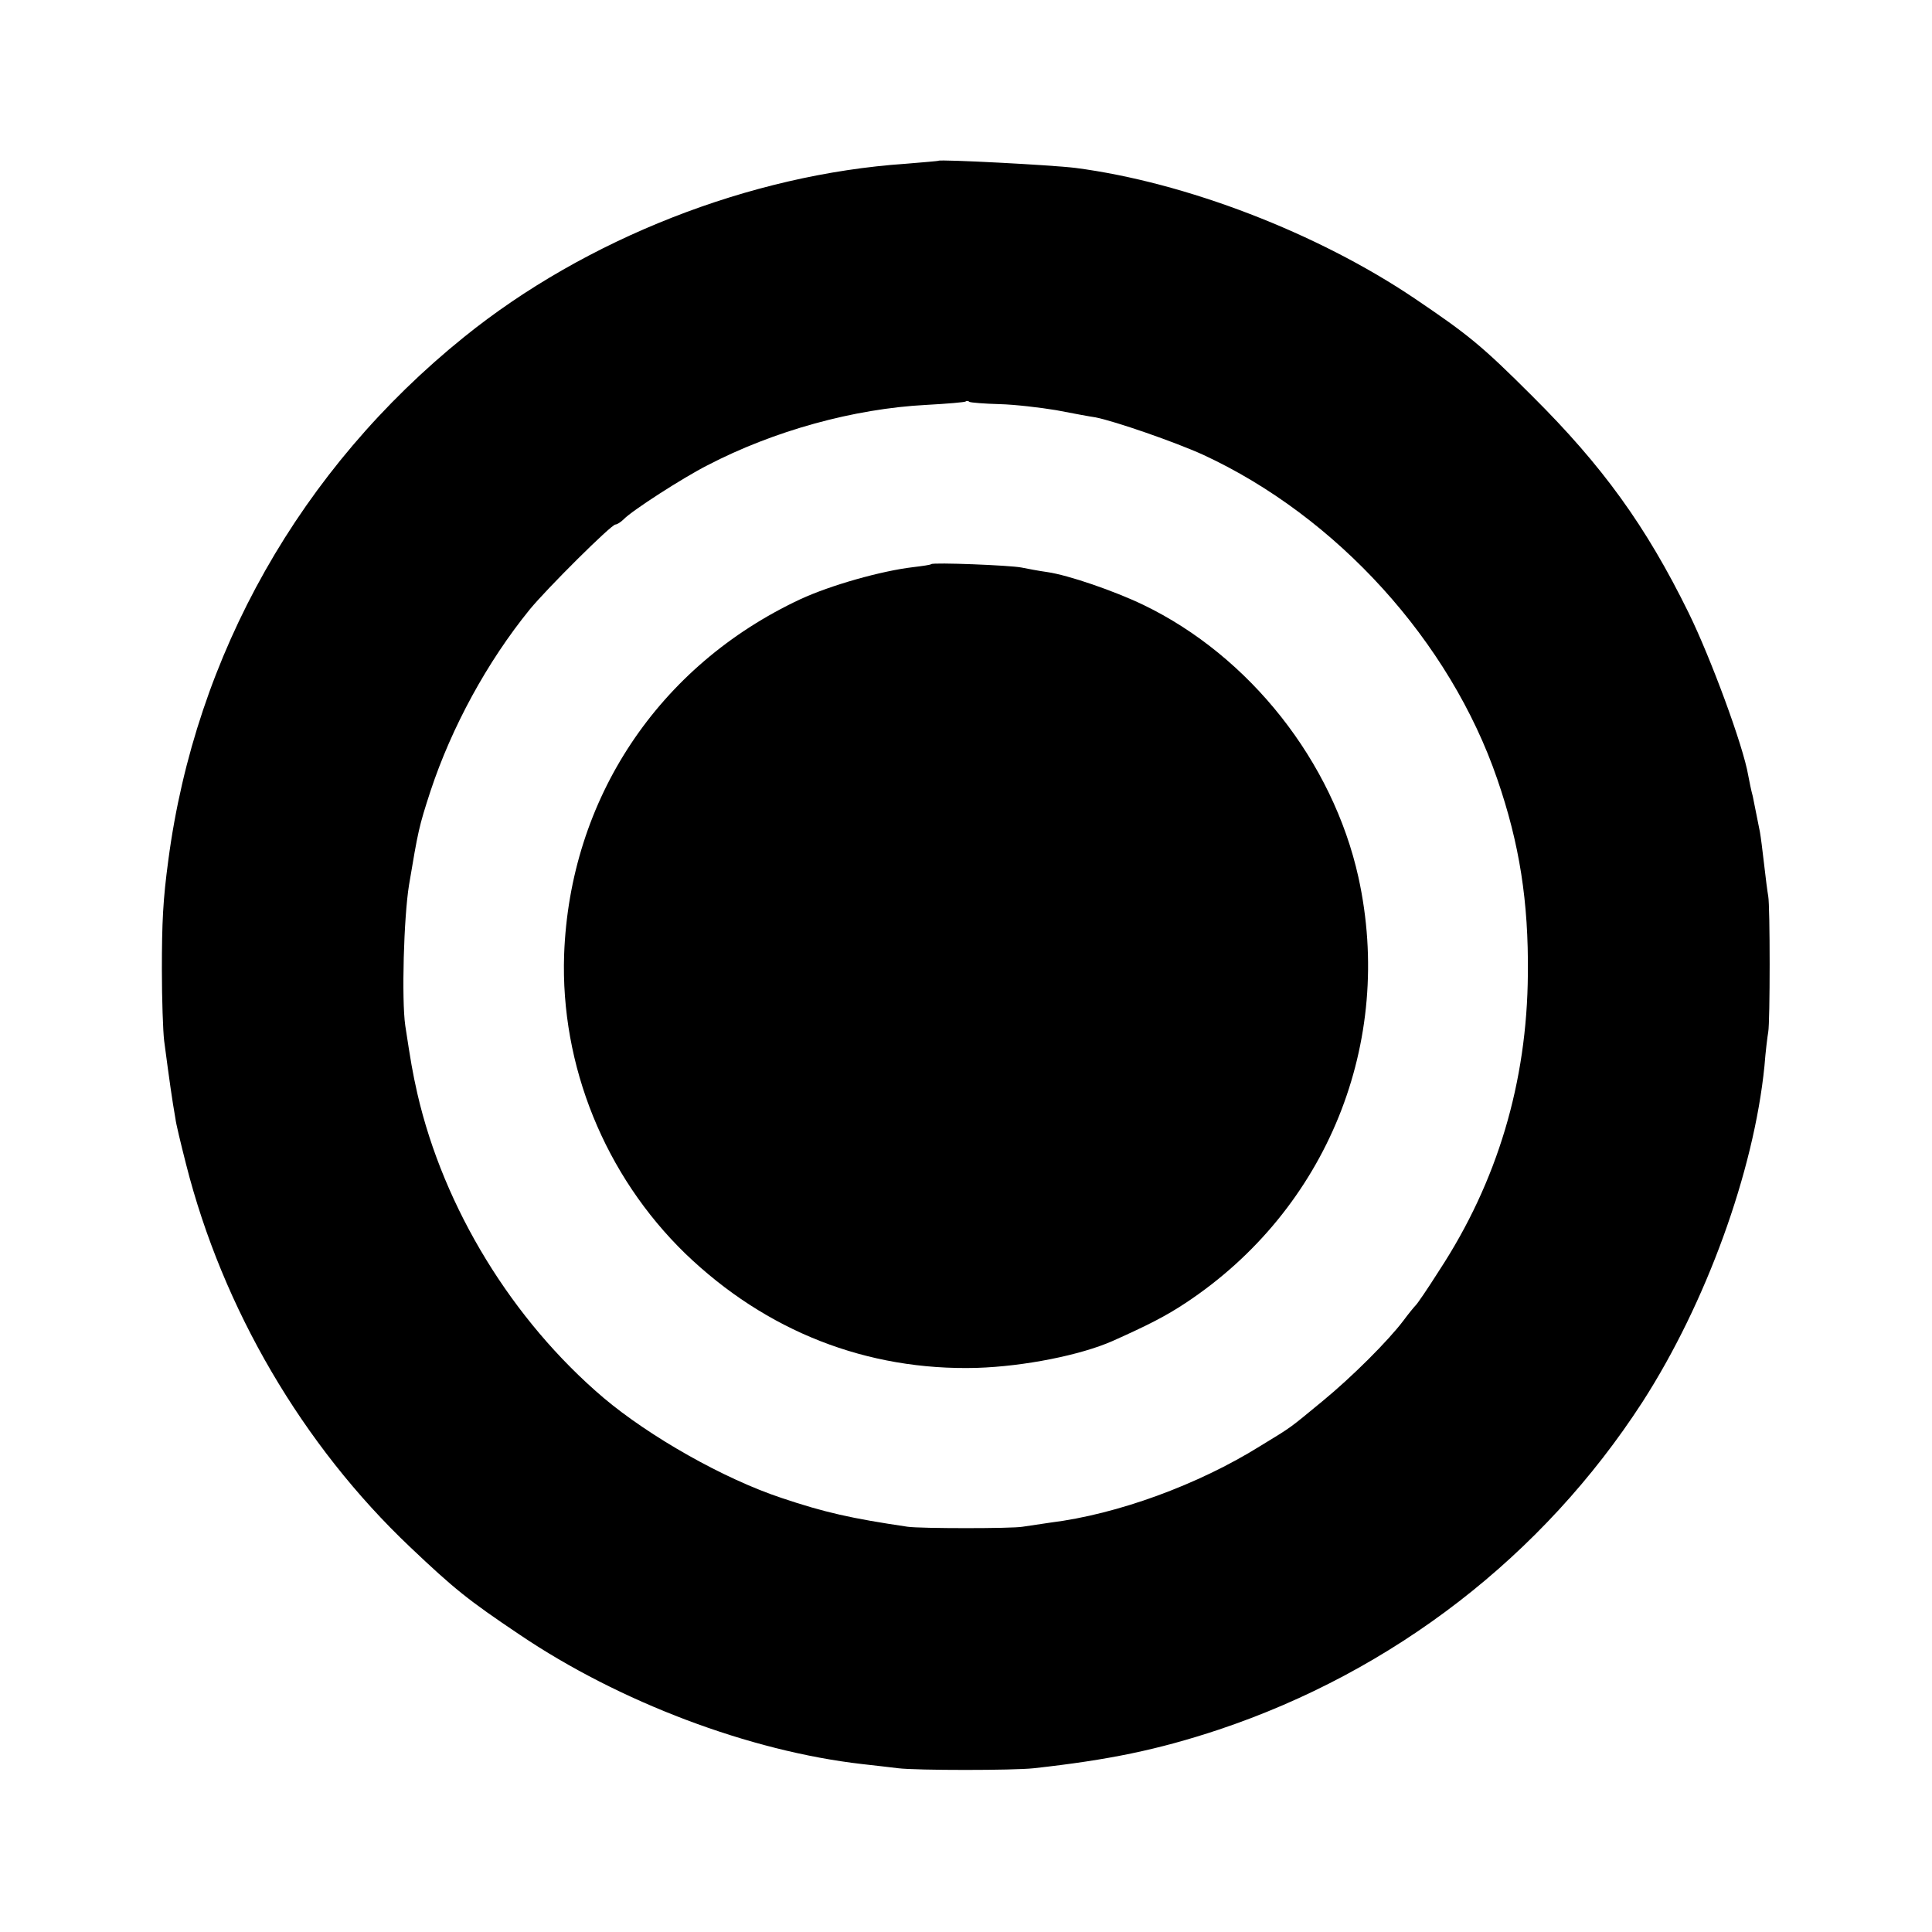
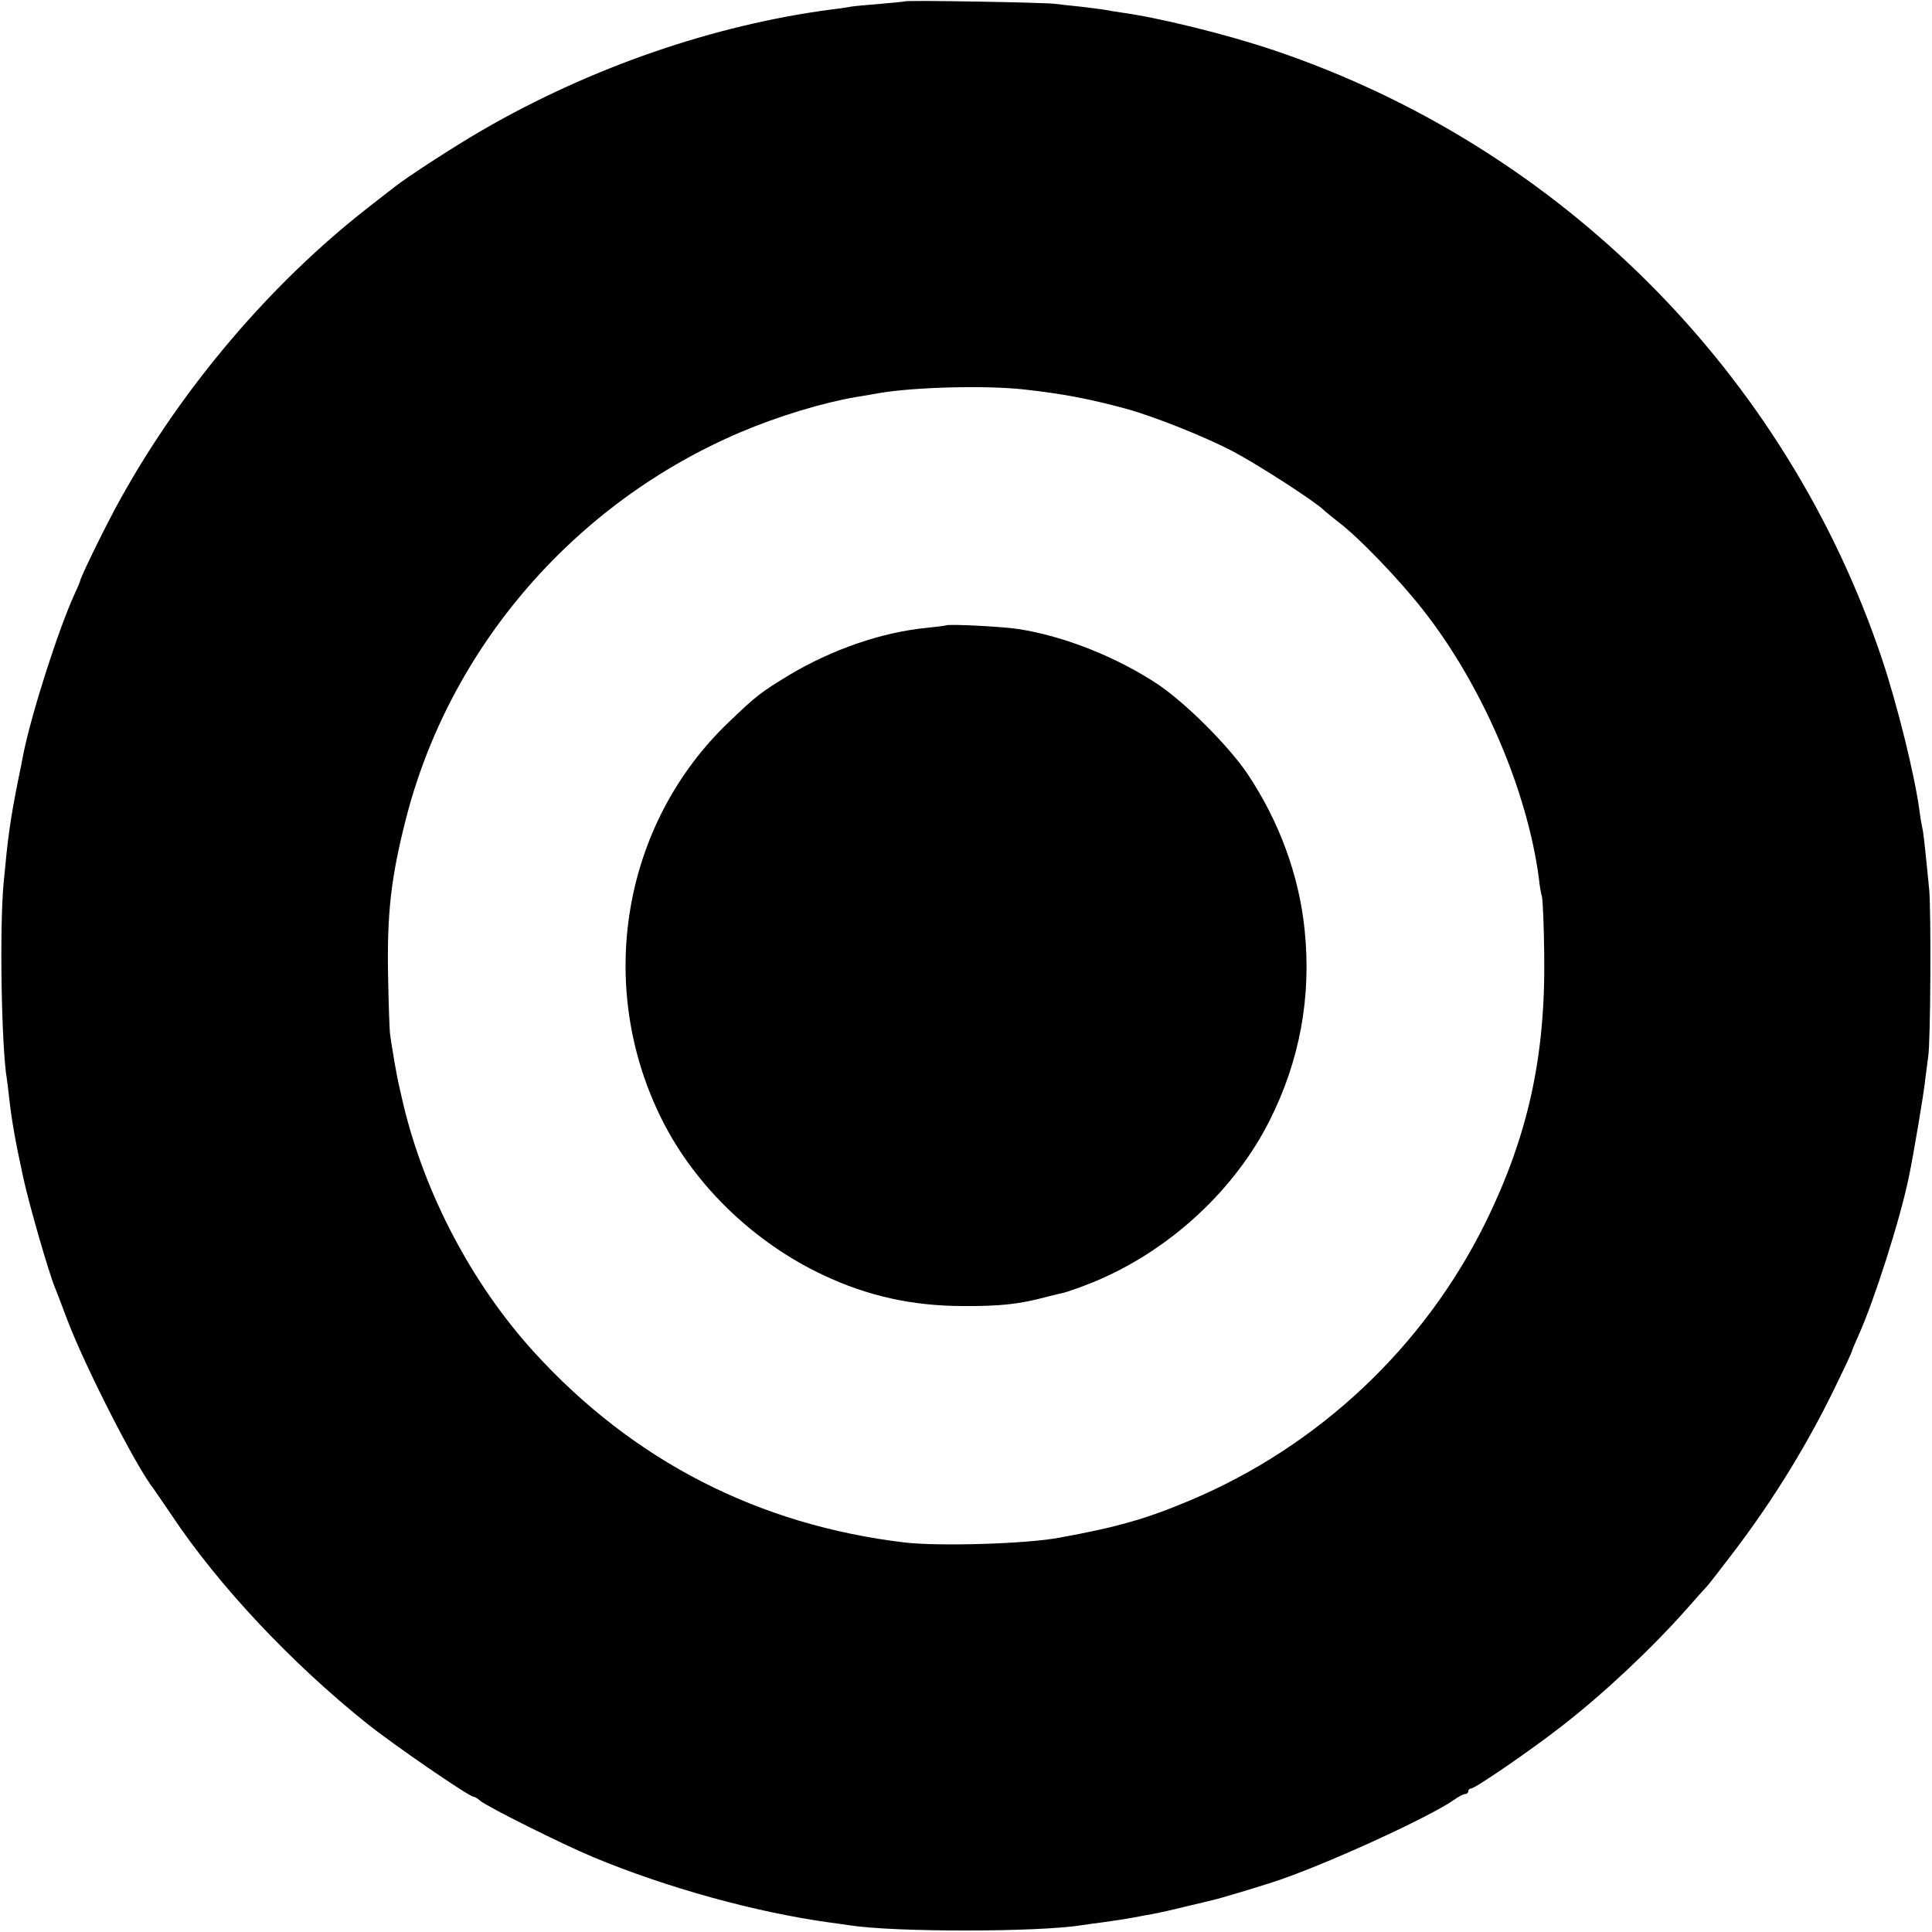
- <svg xmlns="http://www.w3.org/2000/svg" version="1.0" width="512pt" height="512pt" viewBox="0 0 512 512" preserveAspectRatio="xMidYMid meet">
-   <g transform="translate(0,512) scale(0.1,-0.1)" fill="#000000" stroke="none">
-     <path d="M2487 4694 c-1 -1 -40 -4 -87 -8 -412 -28 -848 -199 -1170 -459 -433 -349 -712 -841 -784 -1387 -14 -104 -17 -163 -17 -291 0 -77 3 -162 6 -187 14 -106 21 -156 30 -207 1 -11 14 -65 28 -120 97 -383 309 -745 594 -1015 117 -111 153 -140 290 -232 265 -179 610 -309 908 -343 28 -3 70 -8 95 -11 50 -6 305 -6 360 0 199 22 329 49 489 102 464 155 860 461 1124 869 168 261 295 610 323 890 3 39 8 79 10 90 5 27 5 334 0 360 -2 11 -7 49 -11 85 -4 36 -9 74 -11 85 -2 11 -6 31 -9 45 -3 14 -7 36 -10 50 -4 14 -9 39 -12 55 -13 78 -100 313 -158 431 -113 230 -228 389 -414 574 -134 134 -170 163 -312 259 -258 174 -607 308 -899 346 -65 8 -358 23 -363 19z m162 -645 c40 -1 108 -9 150 -16 42 -8 89 -17 104 -19 51 -10 210 -65 285 -99 355 -164 655 -495 780 -860 59 -171 83 -325 81 -516 -2 -287 -81 -551 -235 -786 -31 -49 -59 -90 -63 -93 -3 -3 -18 -21 -32 -40 -40 -53 -136 -149 -214 -213 -90 -74 -78 -66 -165 -119 -165 -103 -379 -181 -556 -203 -27 -4 -60 -9 -74 -11 -27 -5 -271 -5 -305 0 -149 22 -220 38 -333 76 -154 51 -351 163 -473 266 -241 205 -423 502 -493 806 -13 58 -17 82 -32 180 -10 70 -4 287 10 373 24 143 26 154 57 249 56 169 150 342 263 481 46 56 216 225 227 225 4 0 14 6 22 14 22 23 157 110 222 143 175 91 387 150 580 160 55 3 102 7 104 9 2 2 7 2 10 -1 4 -2 40 -5 80 -6z" />
-     <path d="M2468 3625 c-2 -2 -23 -5 -48 -8 -85 -10 -219 -48 -299 -85 -376 -176 -611 -529 -626 -942 -10 -294 108 -585 321 -792 214 -206 481 -311 773 -303 126 4 275 34 359 71 96 43 141 66 194 101 375 248 554 691 458 1128 -68 307 -288 586 -570 722 -77 37 -199 79 -255 87 -22 3 -53 9 -68 12 -30 6 -234 14 -239 9z" />
+ <svg xmlns="http://www.w3.org/2000/svg" version="1.0" width="700pt" height="700pt" viewBox="0 0 700 700" preserveAspectRatio="xMidYMid meet">
+   <g transform="translate(0,700) scale(0.1,-0.1)" fill="#000000" stroke="none">
+     <path d="M3278 6995 c-1 -1 -42 -5 -89 -9 -47 -4 -95 -8 -105 -10 -10 -2 -41 -7 -69 -10 -428 -56 -875 -210 -1270 -439 -103 -60 -265 -165 -315 -204 -8 -6 -51 -40 -95 -74 -353 -275 -673 -651 -897 -1054 -49 -87 -148 -289 -148 -301 0 -2 -9 -23 -20 -47 -57 -123 -157 -435 -186 -582 -2 -11 -10 -54 -19 -95 -29 -147 -36 -200 -52 -370 -15 -164 -8 -592 12 -711 2 -13 6 -46 9 -74 9 -78 22 -152 51 -285 21 -96 91 -339 114 -395 5 -11 25 -65 46 -120 63 -166 249 -531 312 -610 4 -6 34 -49 65 -95 170 -255 433 -535 708 -755 92 -74 370 -265 386 -265 4 0 15 -6 23 -14 26 -22 298 -158 411 -205 267 -111 589 -200 859 -237 25 -3 57 -8 71 -10 163 -25 682 -25 842 1 13 2 46 7 73 10 71 10 87 13 115 18 14 3 43 8 65 12 22 4 76 16 120 27 44 10 87 21 96 23 25 5 157 45 219 65 178 57 568 235 660 300 15 11 33 20 39 20 6 0 11 5 11 10 0 6 5 10 10 10 15 0 220 141 330 227 152 118 324 280 450 422 36 41 70 79 76 85 6 6 48 61 94 121 150 197 277 405 383 628 26 53 47 99 47 102 0 2 11 28 24 57 57 127 151 421 182 573 17 81 54 301 59 350 4 33 9 71 11 85 9 46 11 524 4 605 -15 153 -21 210 -25 225 -2 8 -7 35 -10 60 -17 129 -80 384 -136 552 -348 1037 -1167 1857 -2204 2206 -168 57 -420 119 -555 137 -19 3 -46 7 -60 10 -13 2 -52 7 -86 11 -33 3 -74 8 -90 10 -32 5 -540 14 -546 9z m432 -1406 c143 -16 237 -34 370 -70 105 -29 290 -103 390 -156 87 -46 289 -176 325 -210 11 -10 36 -30 55 -45 73 -55 220 -208 306 -318 214 -272 378 -653 420 -975 2 -22 7 -51 11 -65 3 -14 7 -108 8 -210 5 -366 -58 -653 -211 -966 -223 -454 -607 -815 -1074 -1011 -157 -66 -261 -96 -470 -134 -120 -23 -435 -32 -560 -18 -532 63 -986 296 -1345 690 -224 246 -396 572 -474 899 -11 47 -22 96 -24 110 -3 14 -8 44 -12 68 -4 23 -9 54 -11 70 -3 15 -6 115 -8 222 -4 221 11 352 64 560 158 623 611 1148 1213 1404 136 58 299 107 416 127 31 5 71 12 88 15 131 22 387 28 523 13z" />
+     <path d="M3427 4734 c-1 -1 -33 -5 -71 -9 -162 -16 -341 -78 -497 -171 -103 -63 -117 -73 -217 -169 -388 -369 -487 -959 -242 -1445 120 -238 334 -443 583 -560 161 -76 324 -112 507 -112 135 -1 206 7 305 34 22 5 47 12 55 13 21 5 94 31 138 51 260 114 488 327 612 574 109 216 152 448 127 690 -20 198 -92 394 -207 566 -68 101 -223 256 -324 324 -149 99 -339 175 -507 201 -59 9 -255 19 -262 13z" />
  </g>
</svg>
